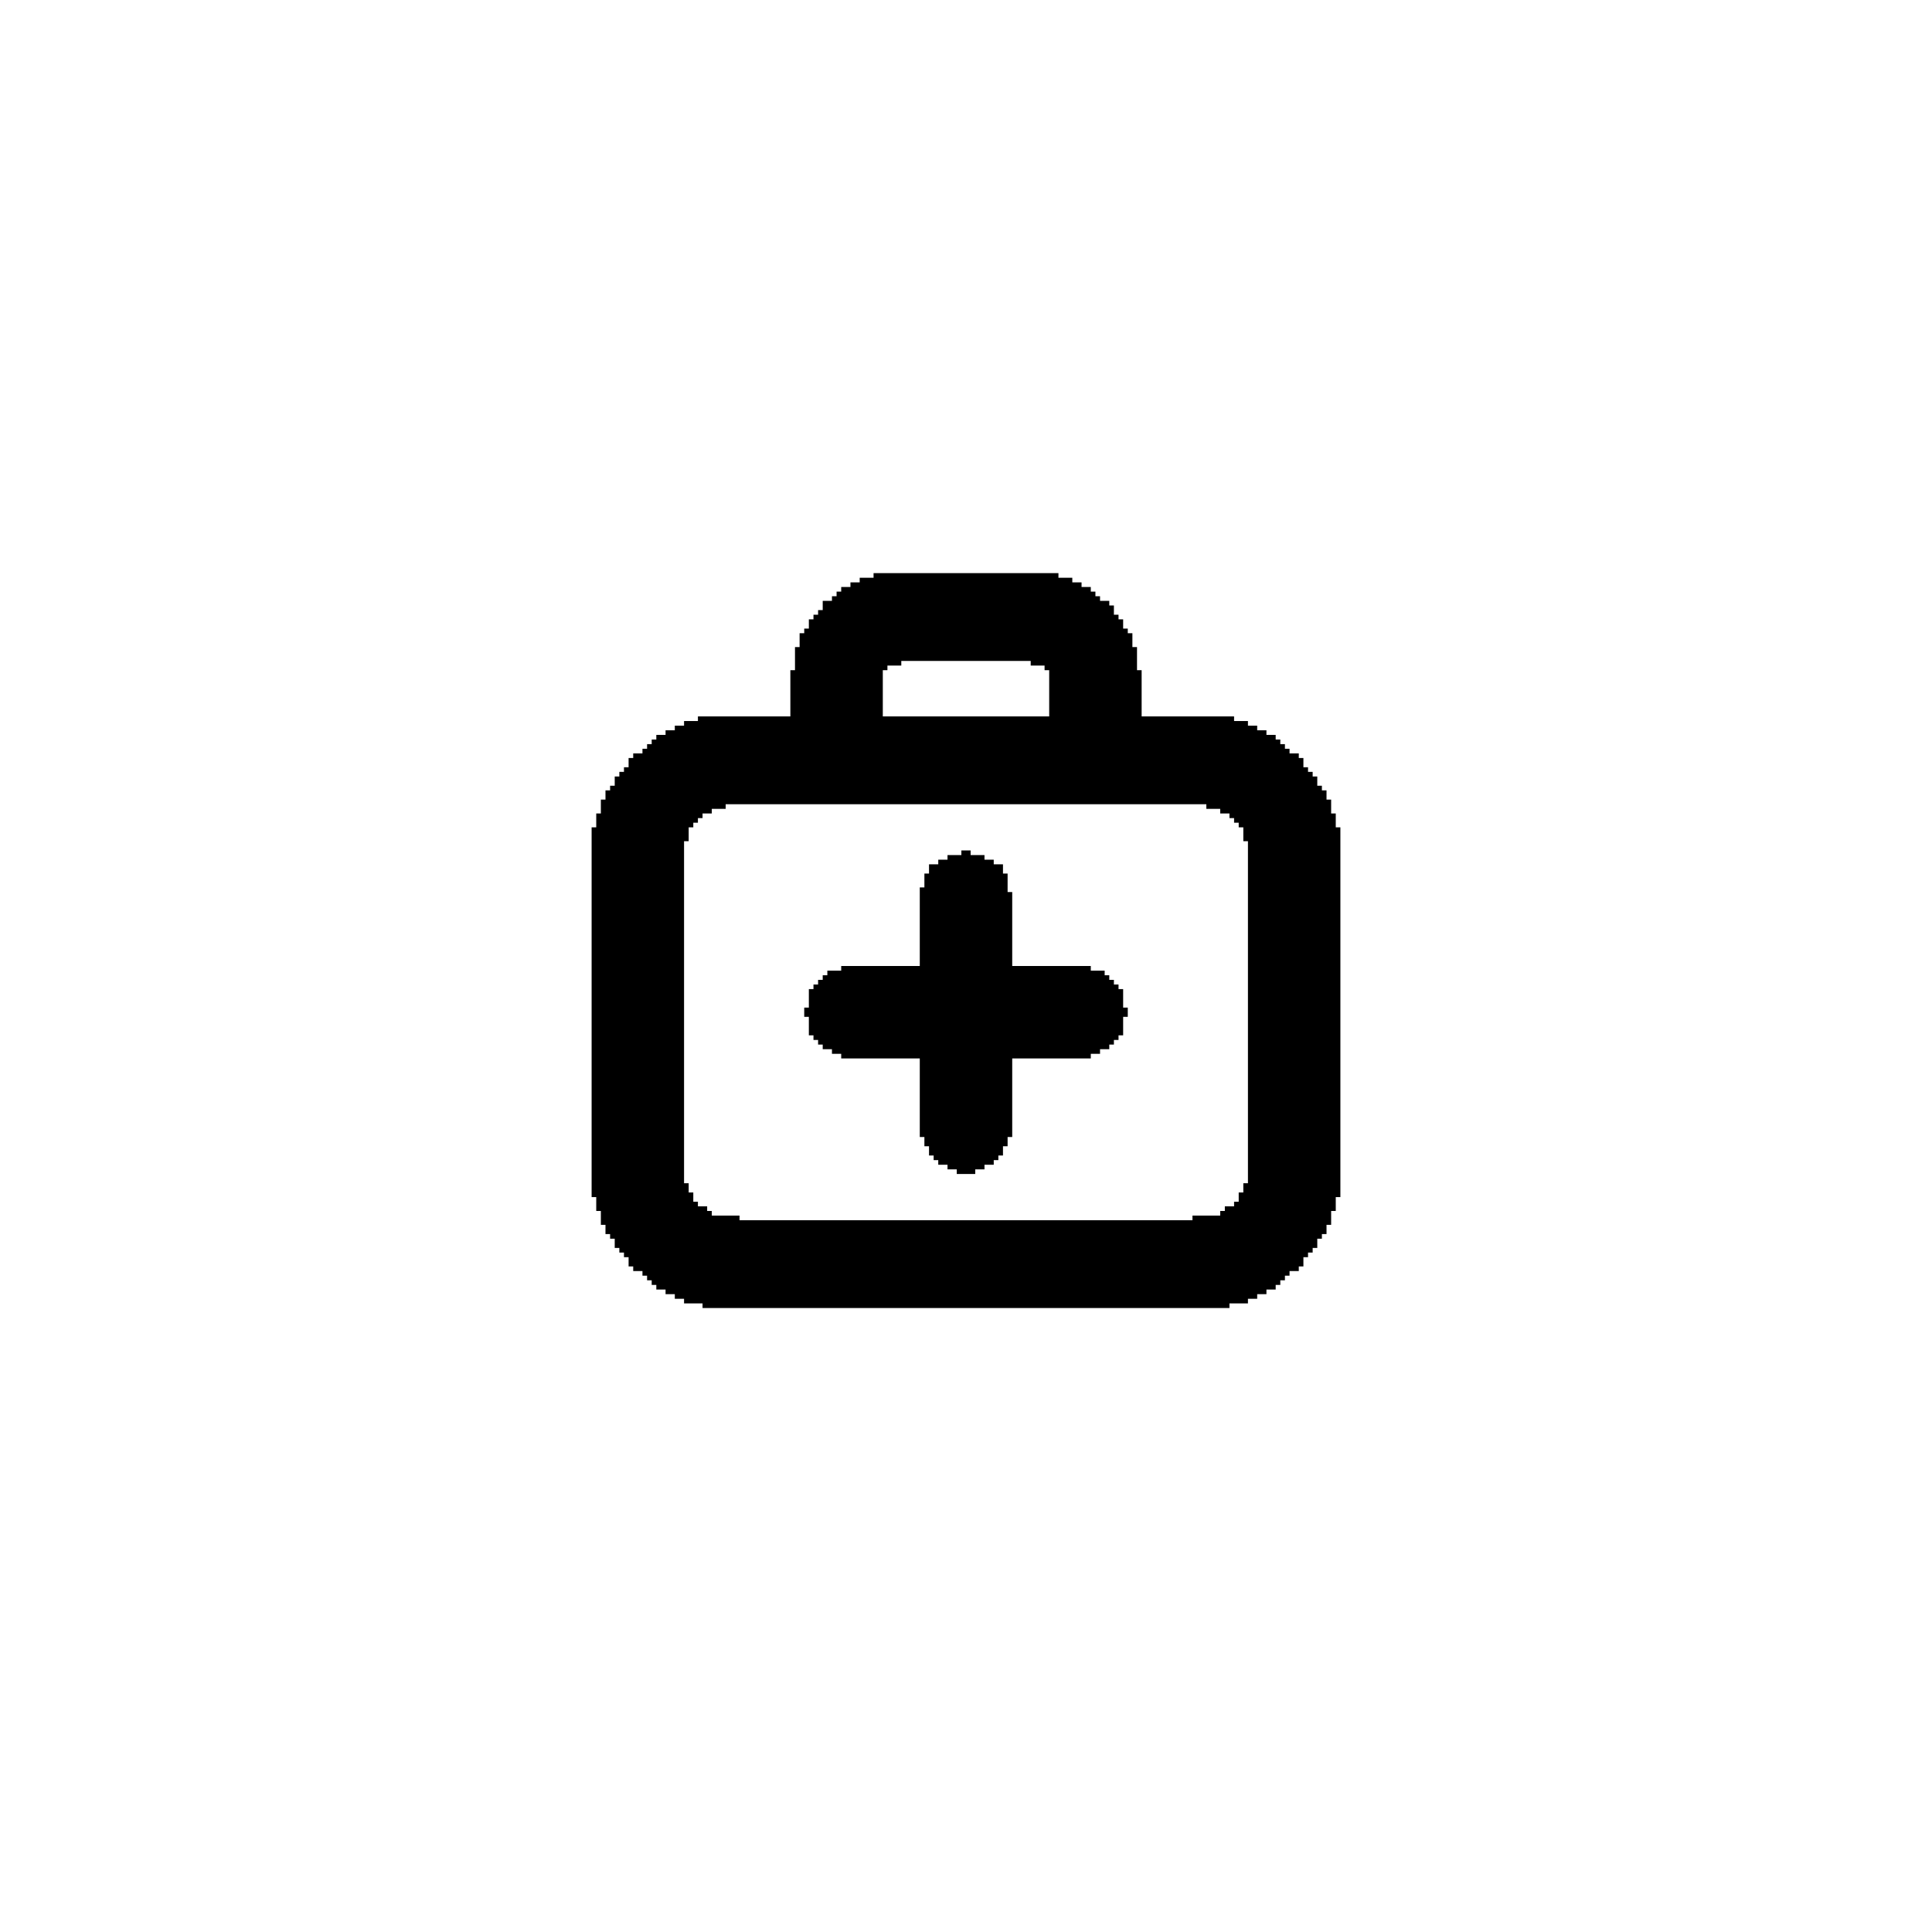
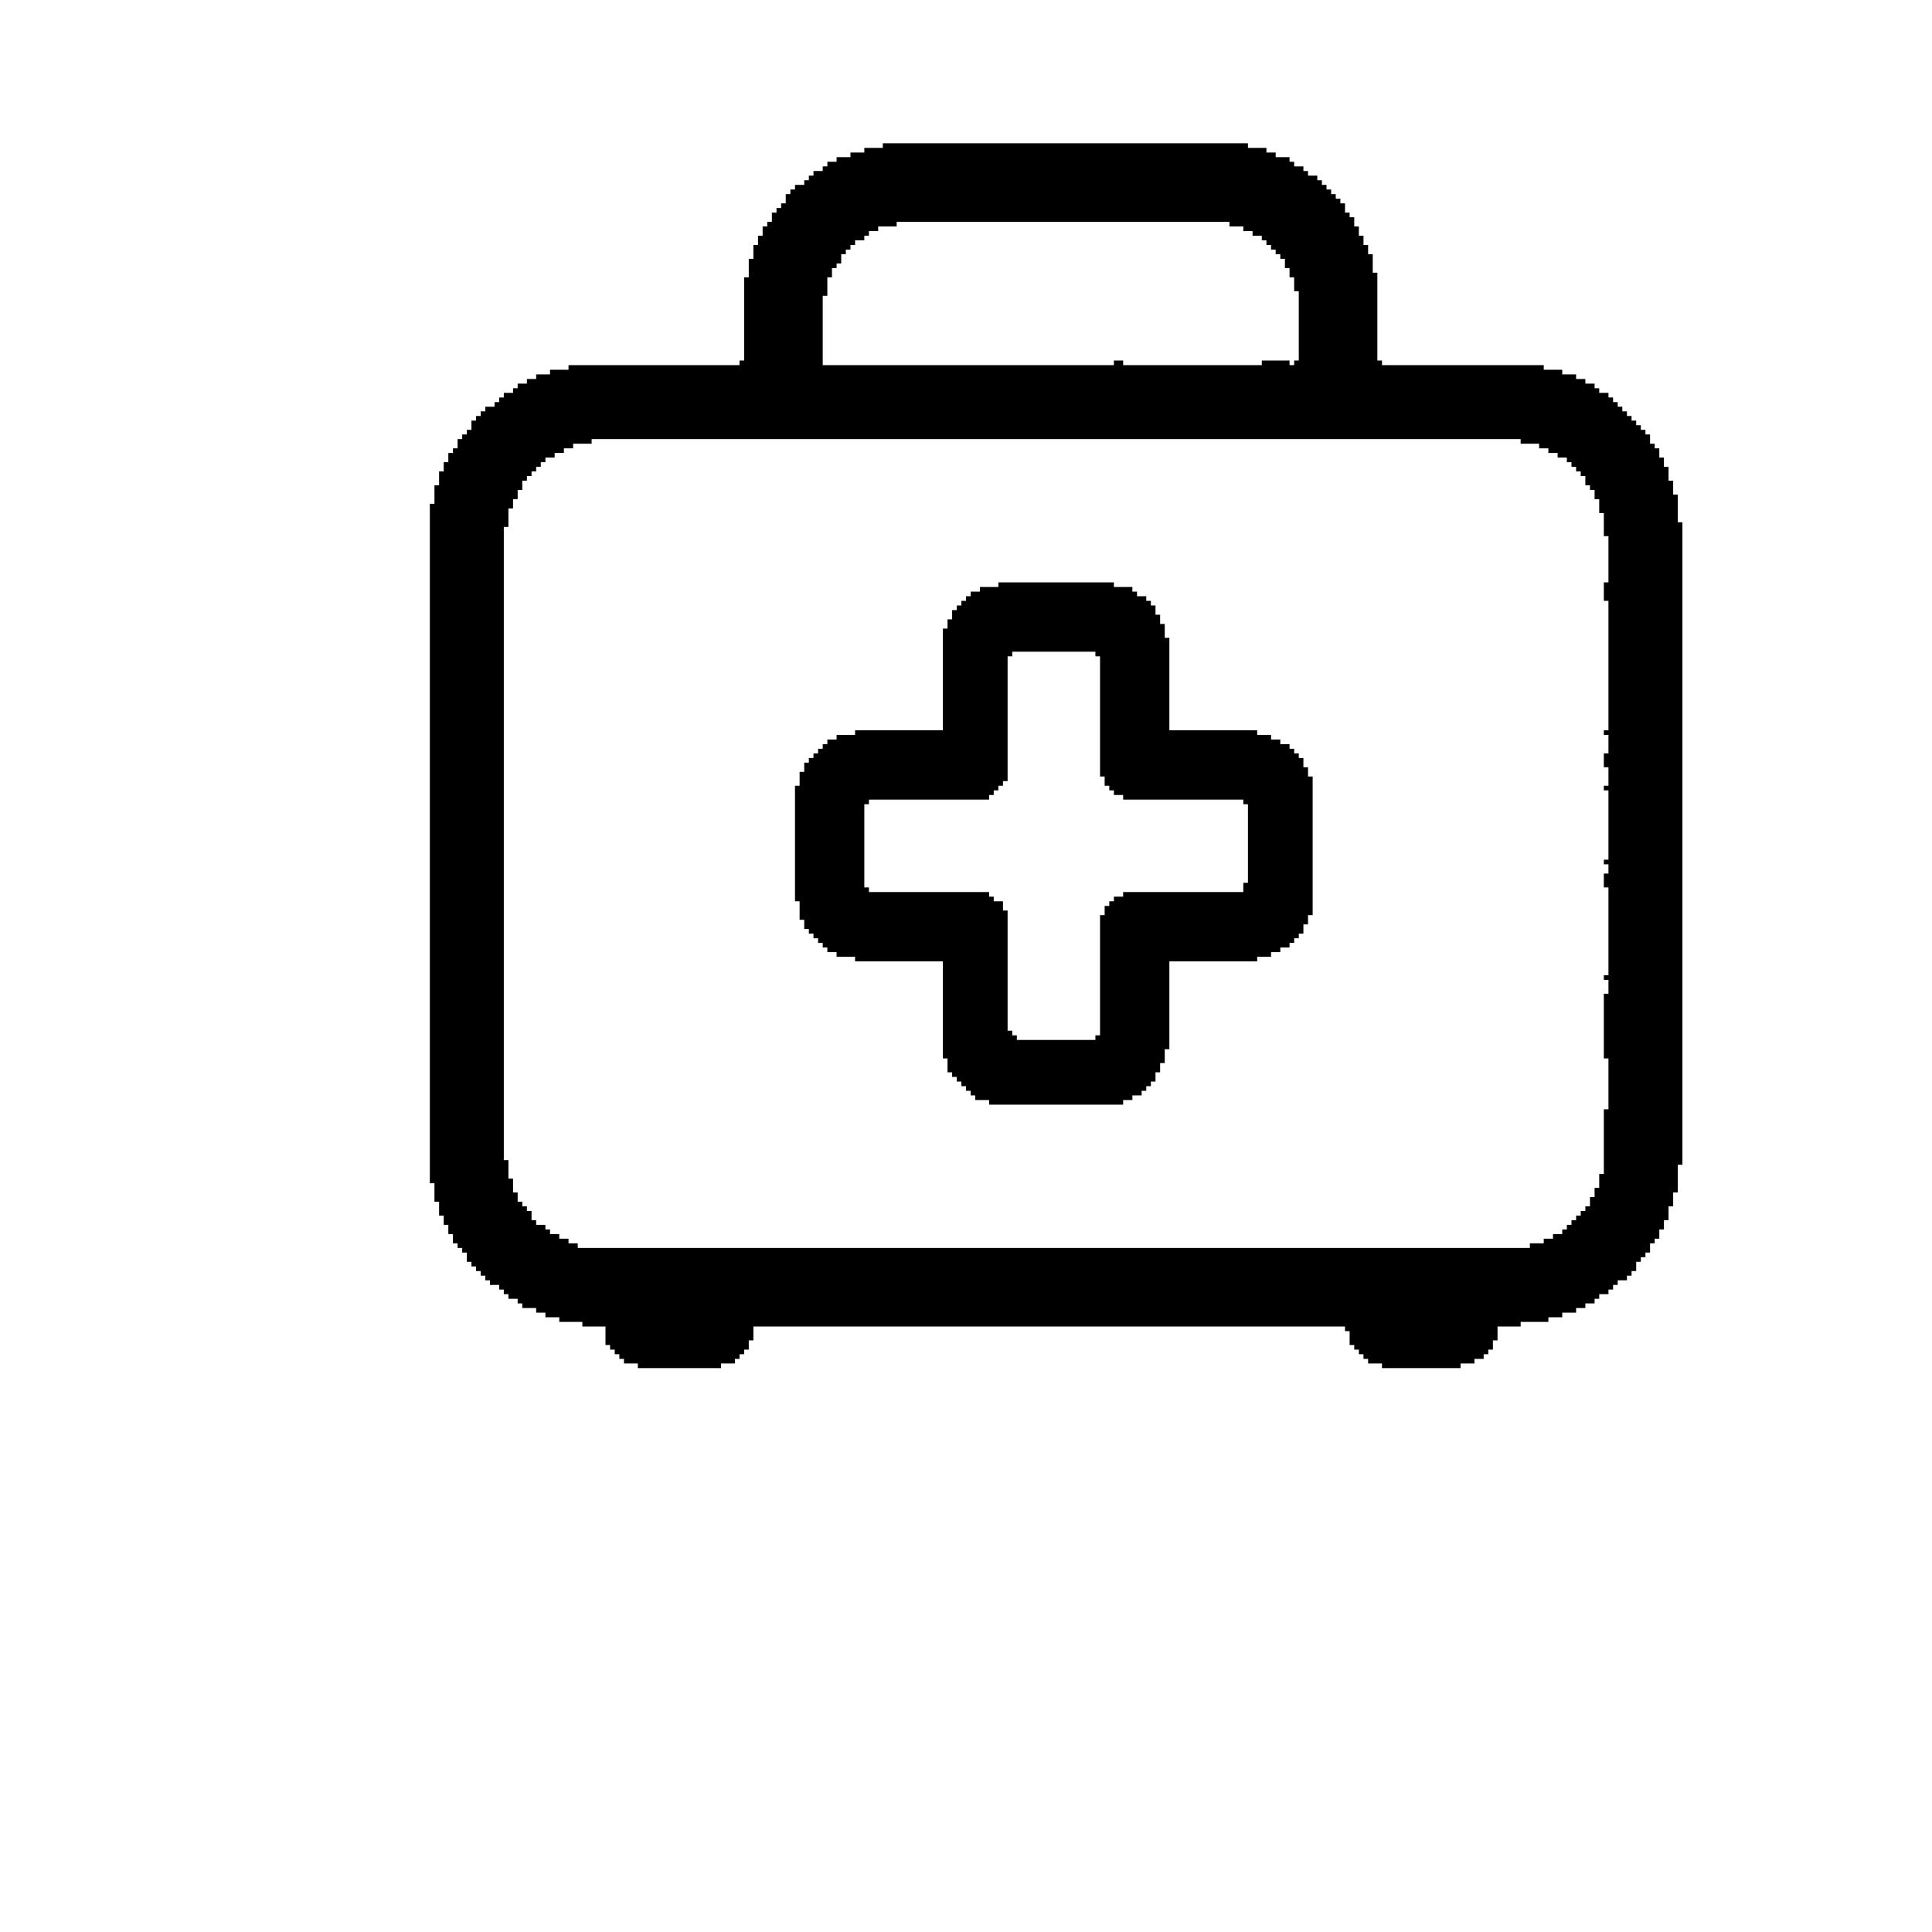
<svg xmlns="http://www.w3.org/2000/svg" viewBox="0 0 418 418">
-   <path fill="currentColor" stroke="none" fill-rule="evenodd" d="M189 124H229V125H189ZM186 125H232V126H186ZM184 126H234V127H184ZM182 127H236V128H182ZM181 128H237V129H181ZM180 129H238V130H180ZM178 130H240V131H178ZM178 131H241V132H178ZM177 132H241V133H177ZM176 133H242V134H176ZM175 134H243V136H175ZM174 136H244V137H174ZM173 137H245V140H173ZM172 140H246V143H172ZM172 143H195V144H172ZM223 143H246V144H223ZM172 144H192V145H172ZM226 144H246V145H226ZM171 145H191V155H171ZM227 145H247V155H227ZM151 155H267V156H151ZM148 156H270V157H148ZM146 157H272V158H146ZM144 158H274V159H144ZM142 159H276V160H142ZM141 160H277V161H141ZM140 161H278V162H140ZM139 162H279V163H139ZM137 163H281V164H137ZM136 164H282V166H136ZM135 166H283V167H135ZM134 167H284V168H134ZM133 168H285V170H133ZM132 170H286V171H132ZM131 171H287V173H131ZM130 173H288V174H130ZM130 174H157V175H130ZM261 174H288V175H261ZM130 175H154V176H130ZM264 175H288V176H264ZM129 176H152V177H129ZM266 176H289V177H266ZM129 177H151V178H129ZM267 177H289V178H267ZM129 178H150V179H129ZM268 178H289V179H268ZM128 179H149V182H128ZM269 179H290V182H269ZM208 184H210V185H208ZM205 185H213V186H205ZM203 186H215V187H203ZM201 187H217V189H201ZM200 189H218V192H200ZM199 192H218V193H199ZM199 193H219V209H199ZM182 209H236V210H182ZM179 210H239V211H179ZM178 211H240V212H178ZM177 212H241V213H177ZM176 213H242V214H176ZM175 214H243V218H175ZM174 218H244V220H174ZM175 220H243V224H175ZM176 224H242V225H176ZM177 225H241V226H177ZM178 226H240V227H178ZM180 227H238V228H180ZM182 228H236V229H182ZM199 229H219V246H199ZM200 246H218V248H200ZM201 248H217V250H201ZM202 250H216V251H202ZM203 251H215V252H203ZM205 252H213V253H205ZM207 253H211V254H207ZM128 182H148V256H128ZM270 182H290V256H270ZM128 256H149V258H128ZM269 256H290V258H269ZM128 258H150V259H128ZM268 258H290V259H268ZM129 259H150V260H129ZM268 259H289V260H268ZM129 260H151V261H129ZM267 260H289V261H267ZM129 261H153V262H129ZM265 261H289V262H265ZM130 262H154V263H130ZM264 262H288V263H264ZM130 263H160V264H130ZM258 263H288V264H258ZM130 264H288V265H130ZM131 265H287V267H131ZM132 267H286V268H132ZM133 268H285V270H133ZM134 270H284V271H134ZM135 271H283V272H135ZM136 272H282V274H136ZM137 274H281V275H137ZM139 275H279V276H139ZM140 276H278V277H140ZM141 277H277V278H141ZM142 278H276V279H142ZM144 279H274V280H144ZM146 280H272V281H146ZM148 281H270V282H148ZM152 282H266V283H152Z" />
+   <path fill="currentColor" stroke="none" fill-rule="evenodd" d="M191 31H270V32H191ZM187 32H274V33H187ZM184 33H276V34H184ZM181 34H279V35H181ZM179 35H280V36H179ZM178 36H282V37H178ZM176 37H283V38H176ZM175 38H285V39H175ZM174 39H286V40H174ZM172 40H287V41H172ZM171 41H288V42H171ZM170 42H289V43H170ZM170 43H290V44H170ZM169 44H291V45H169ZM168 45H291V46H168ZM167 46H292V47H167ZM167 47H293V48H167ZM166 48H194V49H166ZM266 48H293V49H266ZM165 49H190V50H165ZM269 49H294V50H269ZM165 50H188V51H165ZM271 50H294V51H271ZM164 51H187V52H164ZM273 51H295V52H273ZM164 52H185V53H164ZM274 52H295V53H274ZM163 53H184V54H163ZM275 53H296V54H275ZM163 54H183V55H163ZM276 54H296V55H276ZM163 55H182V56H163ZM277 55H297V56H277ZM162 56H182V57H162ZM162 57H181V58H162ZM278 56H297V58H278ZM279 58H297V59H279ZM162 58H180V60H162ZM279 59H298V60H279ZM280 60H298V63H280ZM161 60H179V64H161ZM161 64H178V78H161ZM281 63H298V78H281ZM160 78H178V79H160ZM241 78H243V79H241ZM273 78H279V79H273ZM280 78H299V79H280ZM123 79H334V80H123ZM119 80H338V81H119ZM116 81H341V82H116ZM114 82H343V83H114ZM112 83H345V84H112ZM111 84H346V85H111ZM109 85H348V86H109ZM108 86H349V87H108ZM107 87H350V88H107ZM105 88H351V89H105ZM104 89H352V90H104ZM103 90H353V91H103ZM102 91H354V92H102ZM102 92H355V93H102ZM101 93H356V94H101ZM100 94H357V95H100ZM99 95H128V96H99ZM329 95H357V96H329ZM99 96H124V97H99ZM333 96H358V97H333ZM98 97H122V98H98ZM335 97H359V98H335ZM97 98H120V99H97ZM337 98H359V99H337ZM97 99H118V100H97ZM339 99H360V100H339ZM96 100H117V101H96ZM340 100H360V101H340ZM96 101H116V102H96ZM341 101H361V102H341ZM95 102H115V103H95ZM342 102H361V103H342ZM95 103H114V104H95ZM343 103H361V104H343ZM95 104H113V105H95ZM343 104H362V105H343ZM94 105H113V106H94ZM344 105H362V106H344ZM345 106H362V107H345ZM94 106H112V108H94ZM345 107H363V108H345ZM94 108H111V109H94ZM93 109H111V110H93ZM346 108H363V111H346ZM347 111H363V113H347ZM93 110H110V114H93ZM347 113H364V116H347ZM348 116H364V126H348ZM216 126H241V127H216ZM212 127H245V128H212ZM210 128H246V129H210ZM209 129H248V130H209ZM347 126H364V130H347ZM208 130H249V131H208ZM207 131H250V132H207ZM206 132H250V133H206ZM206 133H251V134H206ZM205 134H251V135H205ZM205 135H252V136H205ZM204 136H252V138H204ZM204 138H253V141H204ZM204 141H219V142H204ZM237 141H253V142H237ZM204 142H218V158H204ZM238 142H253V158H238ZM348 130H364V158H348ZM185 158H218V159H185ZM238 158H272V159H238ZM347 158H364V159H347ZM181 159H218V160H181ZM238 159H275V160H238ZM179 160H218V161H179ZM238 160H277V161H238ZM178 161H218V162H178ZM238 161H279V162H238ZM177 162H218V163H177ZM238 162H280V163H238ZM348 159H364V163H348ZM176 163H218V164H176ZM238 163H281V164H238ZM175 164H218V165H175ZM238 164H282V166H238ZM347 163H364V166H347ZM174 165H218V167H174ZM238 166H283V168H238ZM173 167H218V169H173ZM173 169H217V170H173ZM239 168H284V170H239ZM348 166H364V170H348ZM172 170H216V171H172ZM240 170H284V171H240ZM347 170H364V171H347ZM172 171H215V172H172ZM241 171H284V172H241ZM172 172H214V173H172ZM243 172H284V173H243ZM172 173H188V174H172ZM269 173H284V174H269ZM348 171H364V186H348ZM347 186H364V187H347ZM348 187H364V189H348ZM270 174H284V191H270ZM172 174H187V192H172ZM347 189H364V192H347ZM172 192H188V193H172ZM269 191H284V193H269ZM172 193H214V194H172ZM243 193H284V194H243ZM172 194H215V195H172ZM241 194H284V195H241ZM240 195H284V196H240ZM173 195H217V197H173ZM239 196H284V198H239ZM173 197H218V199H173ZM238 198H283V200H238ZM174 199H218V201H174ZM175 201H218V202H175ZM238 200H282V202H238ZM176 202H218V203H176ZM238 202H281V203H238ZM177 203H218V204H177ZM238 203H280V204H238ZM178 204H218V205H178ZM238 204H279V205H238ZM179 205H218V206H179ZM238 205H277V206H238ZM181 206H218V207H181ZM238 206H275V207H238ZM185 207H218V208H185ZM238 207H272V208H238ZM348 192H364V211H348ZM347 211H364V212H347ZM348 212H364V215H348ZM204 208H218V223H204ZM204 223H219V224H204ZM238 208H253V224H238ZM204 224H220V225H204ZM237 224H253V225H237ZM204 225H253V227H204ZM204 227H252V229H204ZM347 215H364V229H347ZM205 229H252V230H205ZM205 230H251V232H205ZM206 232H250V233H206ZM207 233H250V234H207ZM208 234H249V235H208ZM209 235H248V236H209ZM210 236H247V237H210ZM211 237H245V238H211ZM214 238H243V239H214ZM348 229H364V240H348ZM93 114H109V251H93ZM347 240H364V252H347ZM347 252H363V254H347ZM93 251H110V255H93ZM93 255H111V256H93ZM346 254H363V257H346ZM94 256H111V258H94ZM345 257H363V258H345ZM345 258H362V259H345ZM94 258H112V260H94ZM95 260H113V261H95ZM344 259H362V261H344ZM95 261H114V262H95ZM343 261H361V262H343ZM95 262H115V263H95ZM342 262H361V263H342ZM96 263H115V264H96ZM341 263H361V264H341ZM96 264H116V265H96ZM340 264H360V265H340ZM97 265H118V266H97ZM339 265H360V266H339ZM97 266H119V267H97ZM338 266H359V267H338ZM98 267H121V268H98ZM336 267H359V268H336ZM98 268H123V269H98ZM334 268H358V269H334ZM99 269H125V270H99ZM331 269H357V270H331ZM100 270H357V271H100ZM101 271H356V272H101ZM101 272H355V273H101ZM102 273H354V274H102ZM103 274H354V275H103ZM104 275H353V276H104ZM105 276H352V277H105ZM106 277H350V278H106ZM108 278H349V279H108ZM109 279H348V280H109ZM110 280H346V281H110ZM112 281H345V282H112ZM113 282H343V283H113ZM116 283H341V284H116ZM118 284H338V285H118ZM121 285H335V286H121ZM126 286H329V287H126ZM291 287H324V288H291ZM131 287H163V290H131ZM292 288H324V290H292ZM131 290H162V291H131ZM292 290H323V291H292ZM132 291H162V292H132ZM293 291H323V292H293ZM133 292H161V293H133ZM294 292H322V293H294ZM134 293H160V294H134ZM295 293H321V294H295ZM135 294H159V295H135ZM296 294H319V295H296ZM138 295H156V296H138ZM299 295H316V296H299Z" />
</svg>
